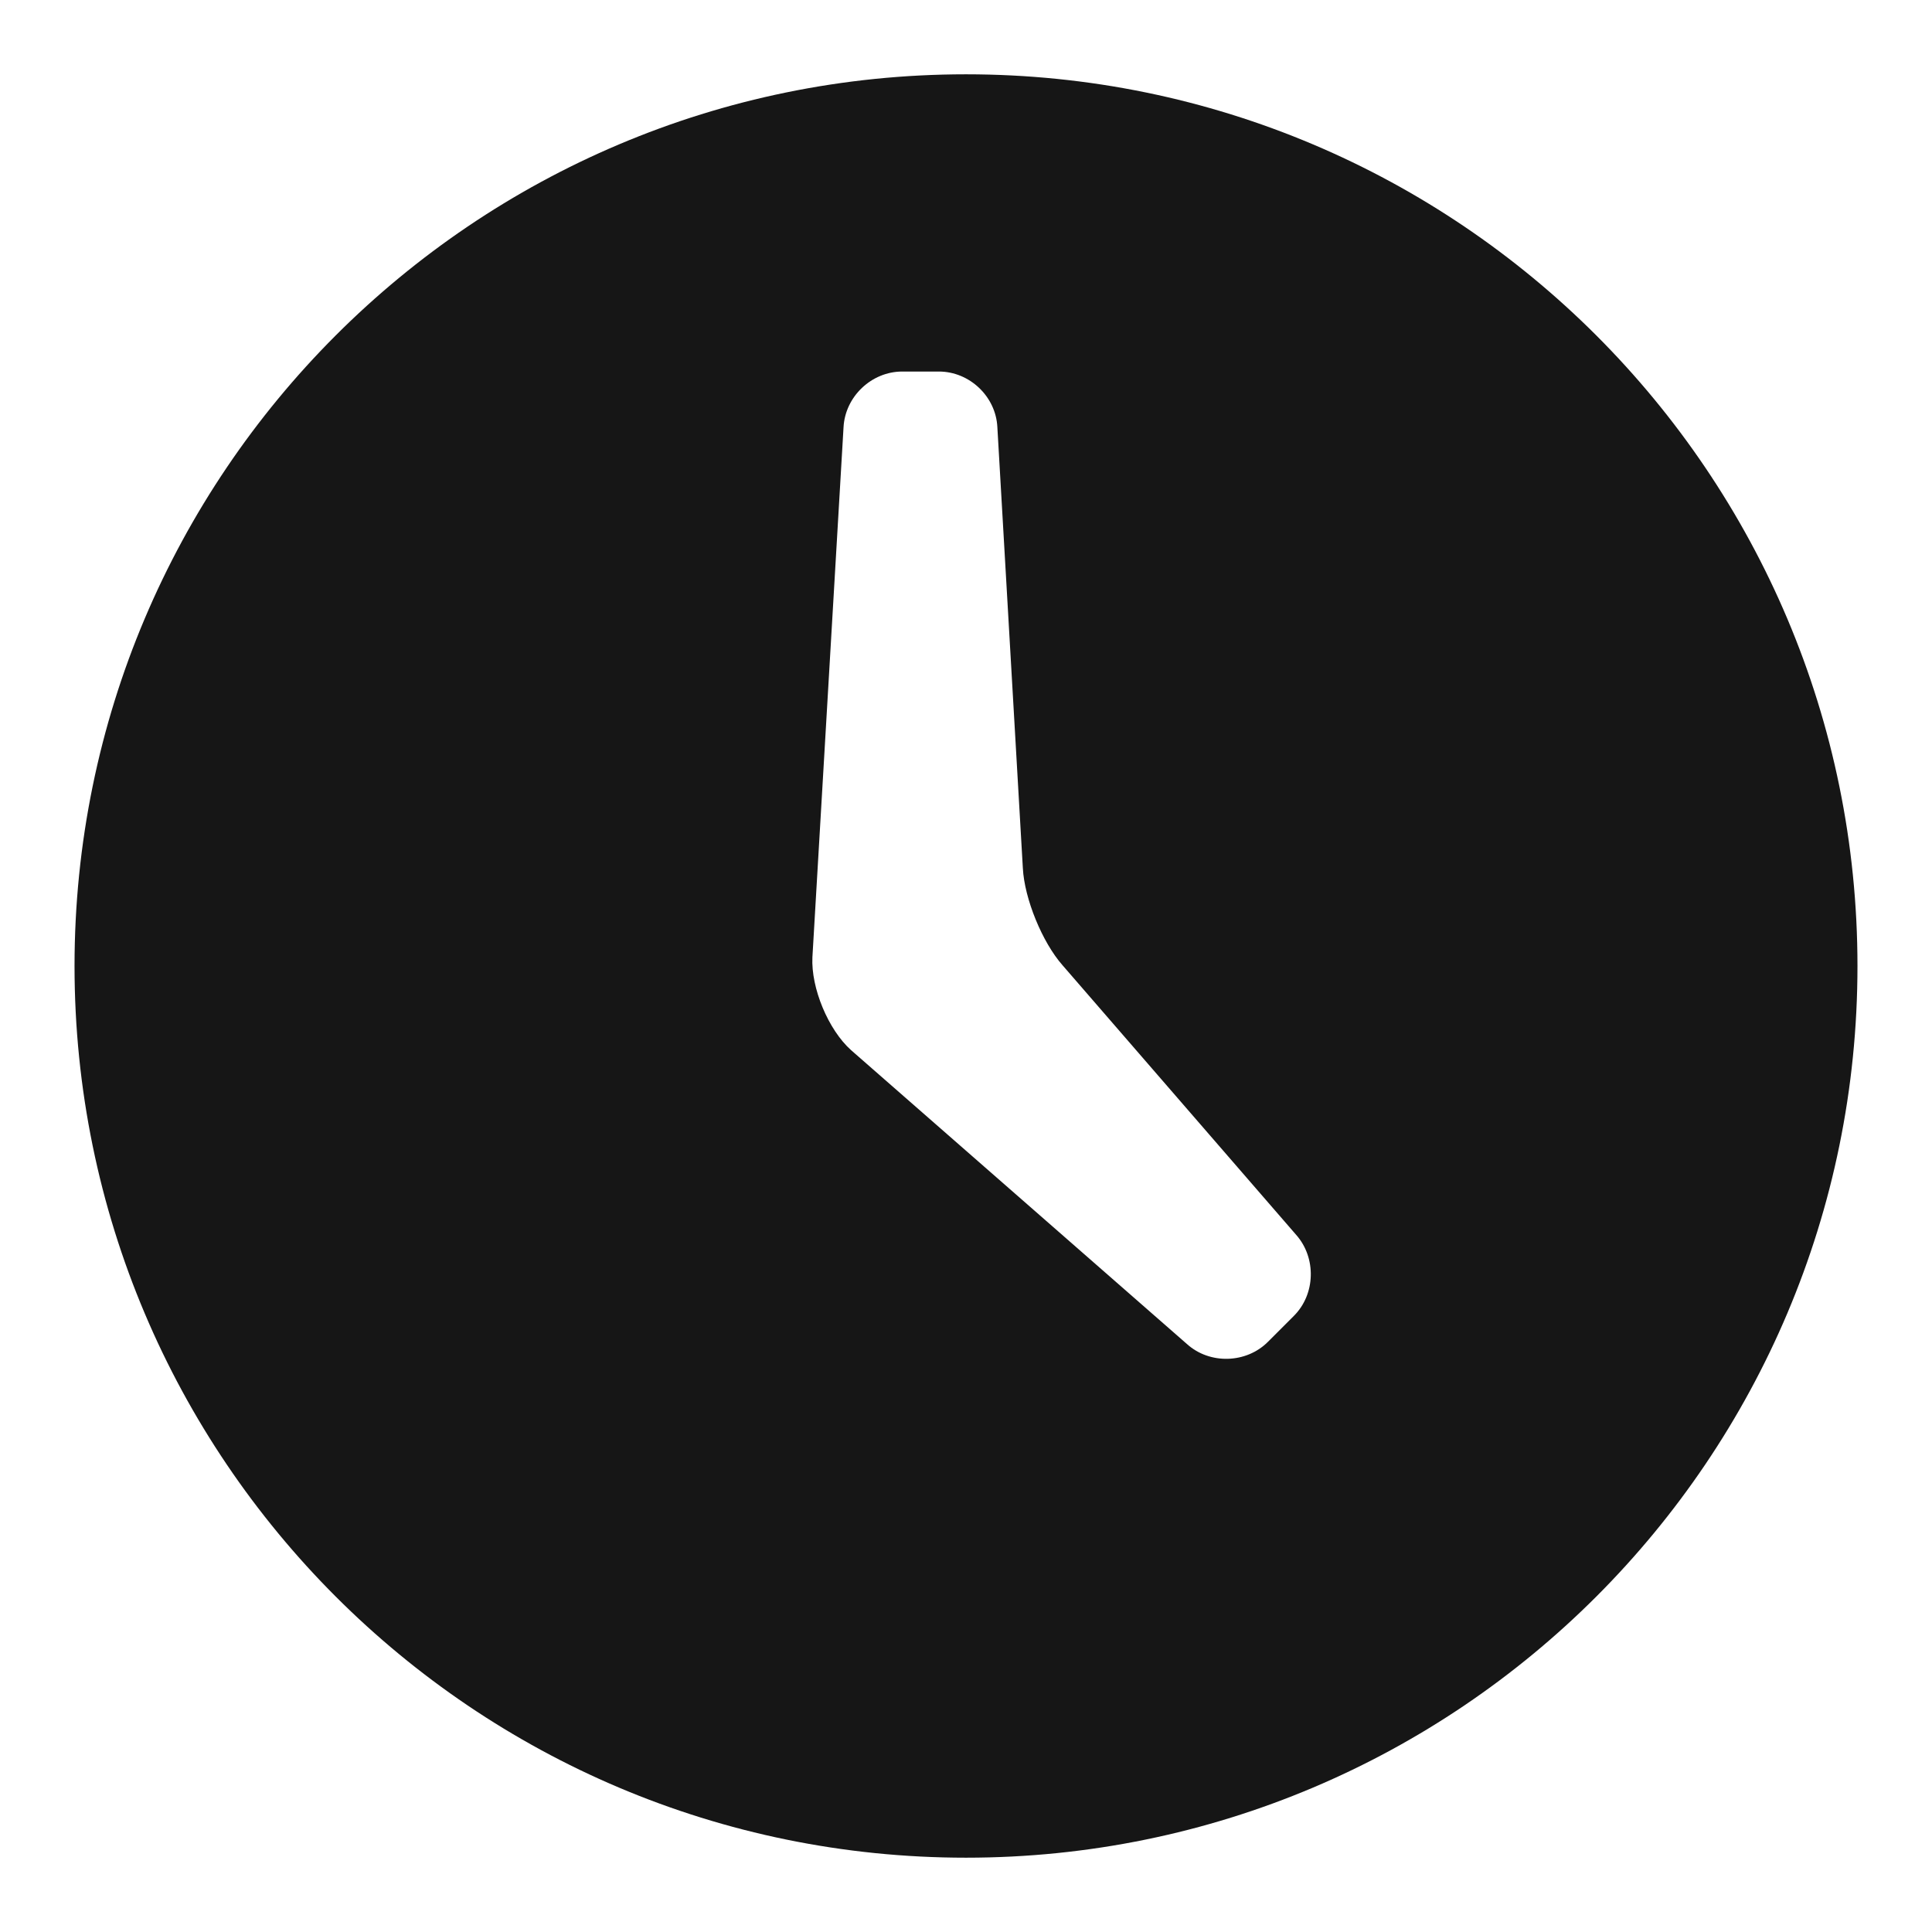
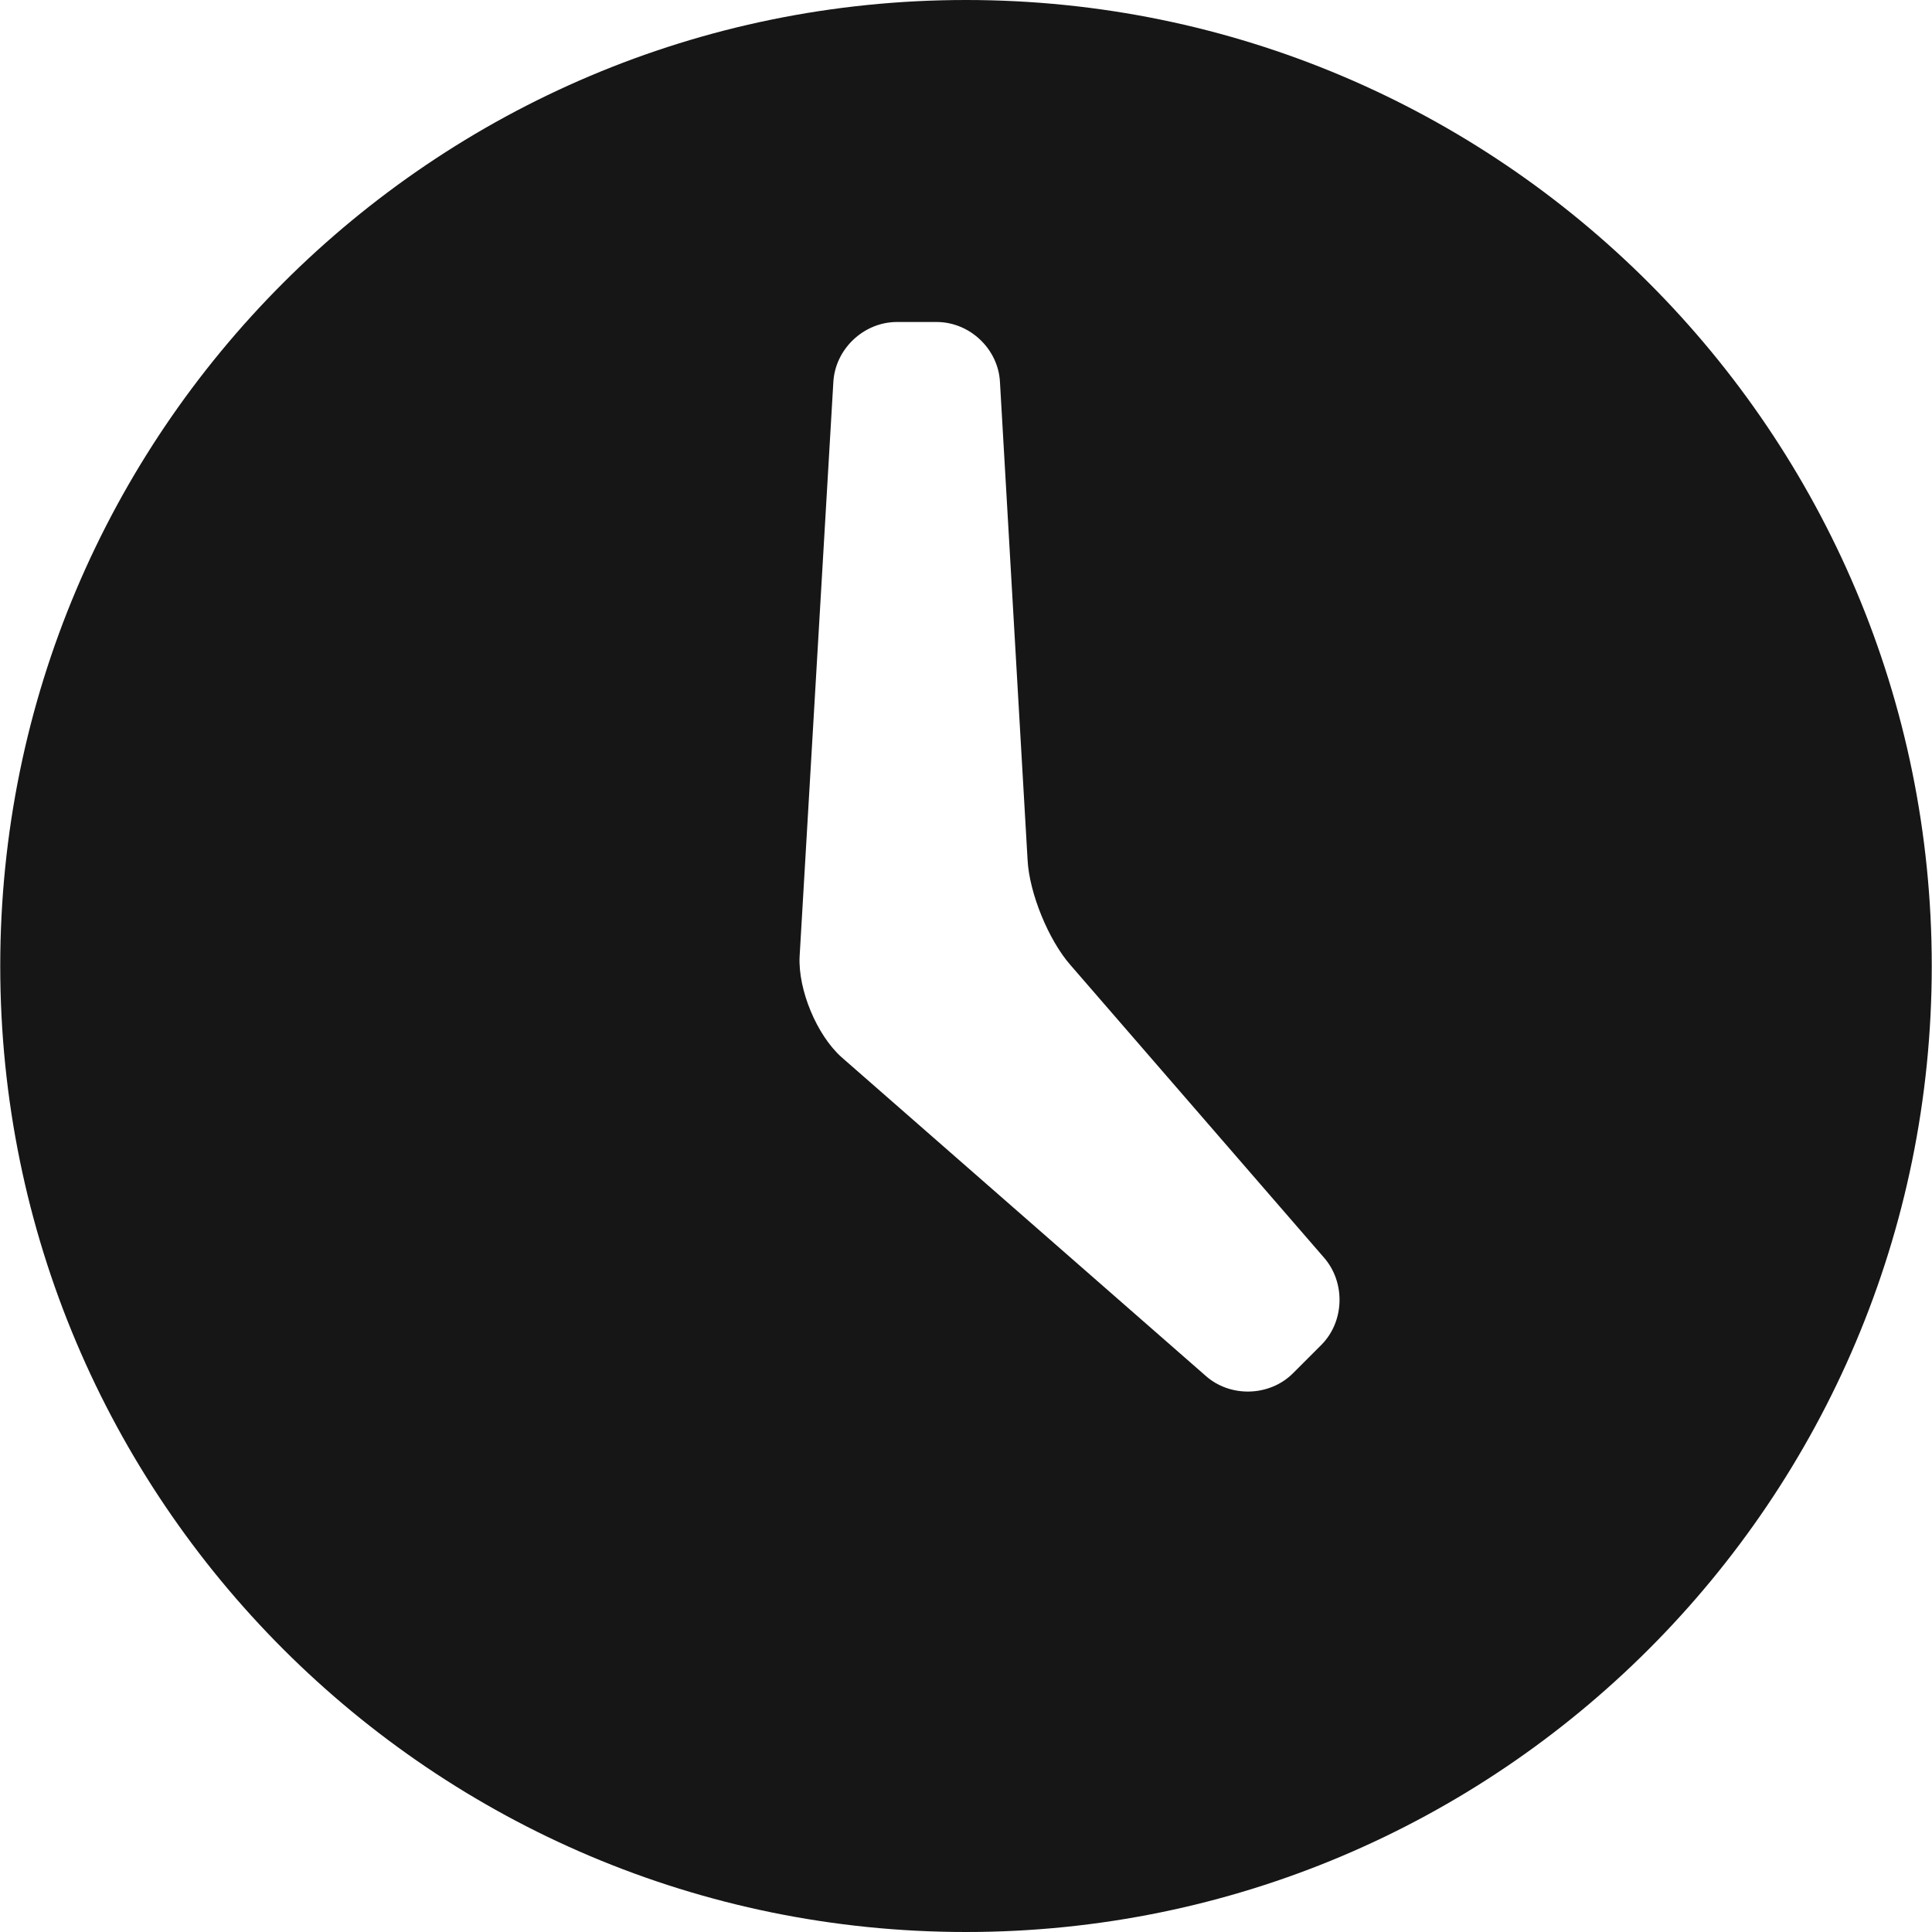
- <svg xmlns="http://www.w3.org/2000/svg" version="1.1" id="Layer_1" x="0px" y="0px" width="24px" height="24px" viewBox="-1 -1 26 26" enable-background="new 0 0 24 24" xml:space="preserve">
+ <svg xmlns="http://www.w3.org/2000/svg" version="1.1" id="Layer_1" x="0px" y="0px" width="24px" height="24px" viewBox="0 0 24 24" enable-background="new 0 0 24 24" xml:space="preserve">
  <g>
    <g>
      <path fill="#161616" fill-rule="evenodd" clip-rule="evenodd" d="M12,0C5.375,0,0.003,5.373,0.003,12c0,6.627,5.372,12,11.997,12    c6.626,0,11.997-5.373,11.997-12C23.997,5.373,18.626,0,12,0z M16.412,16.709l-0.35,0.35c-0.291,0.291-0.782,0.305-1.088,0.029    l-4.52-3.955c-0.308-0.275-0.541-0.838-0.521-1.25l0.419-7.134C10.374,4.336,10.729,4,11.142,4h0.493    c0.413,0,0.767,0.336,0.787,0.748l0.343,5.934c0.021,0.413,0.262,1,0.535,1.309l3.144,3.628    C16.717,15.928,16.704,16.418,16.412,16.709z" />
    </g>
  </g>
</svg>
